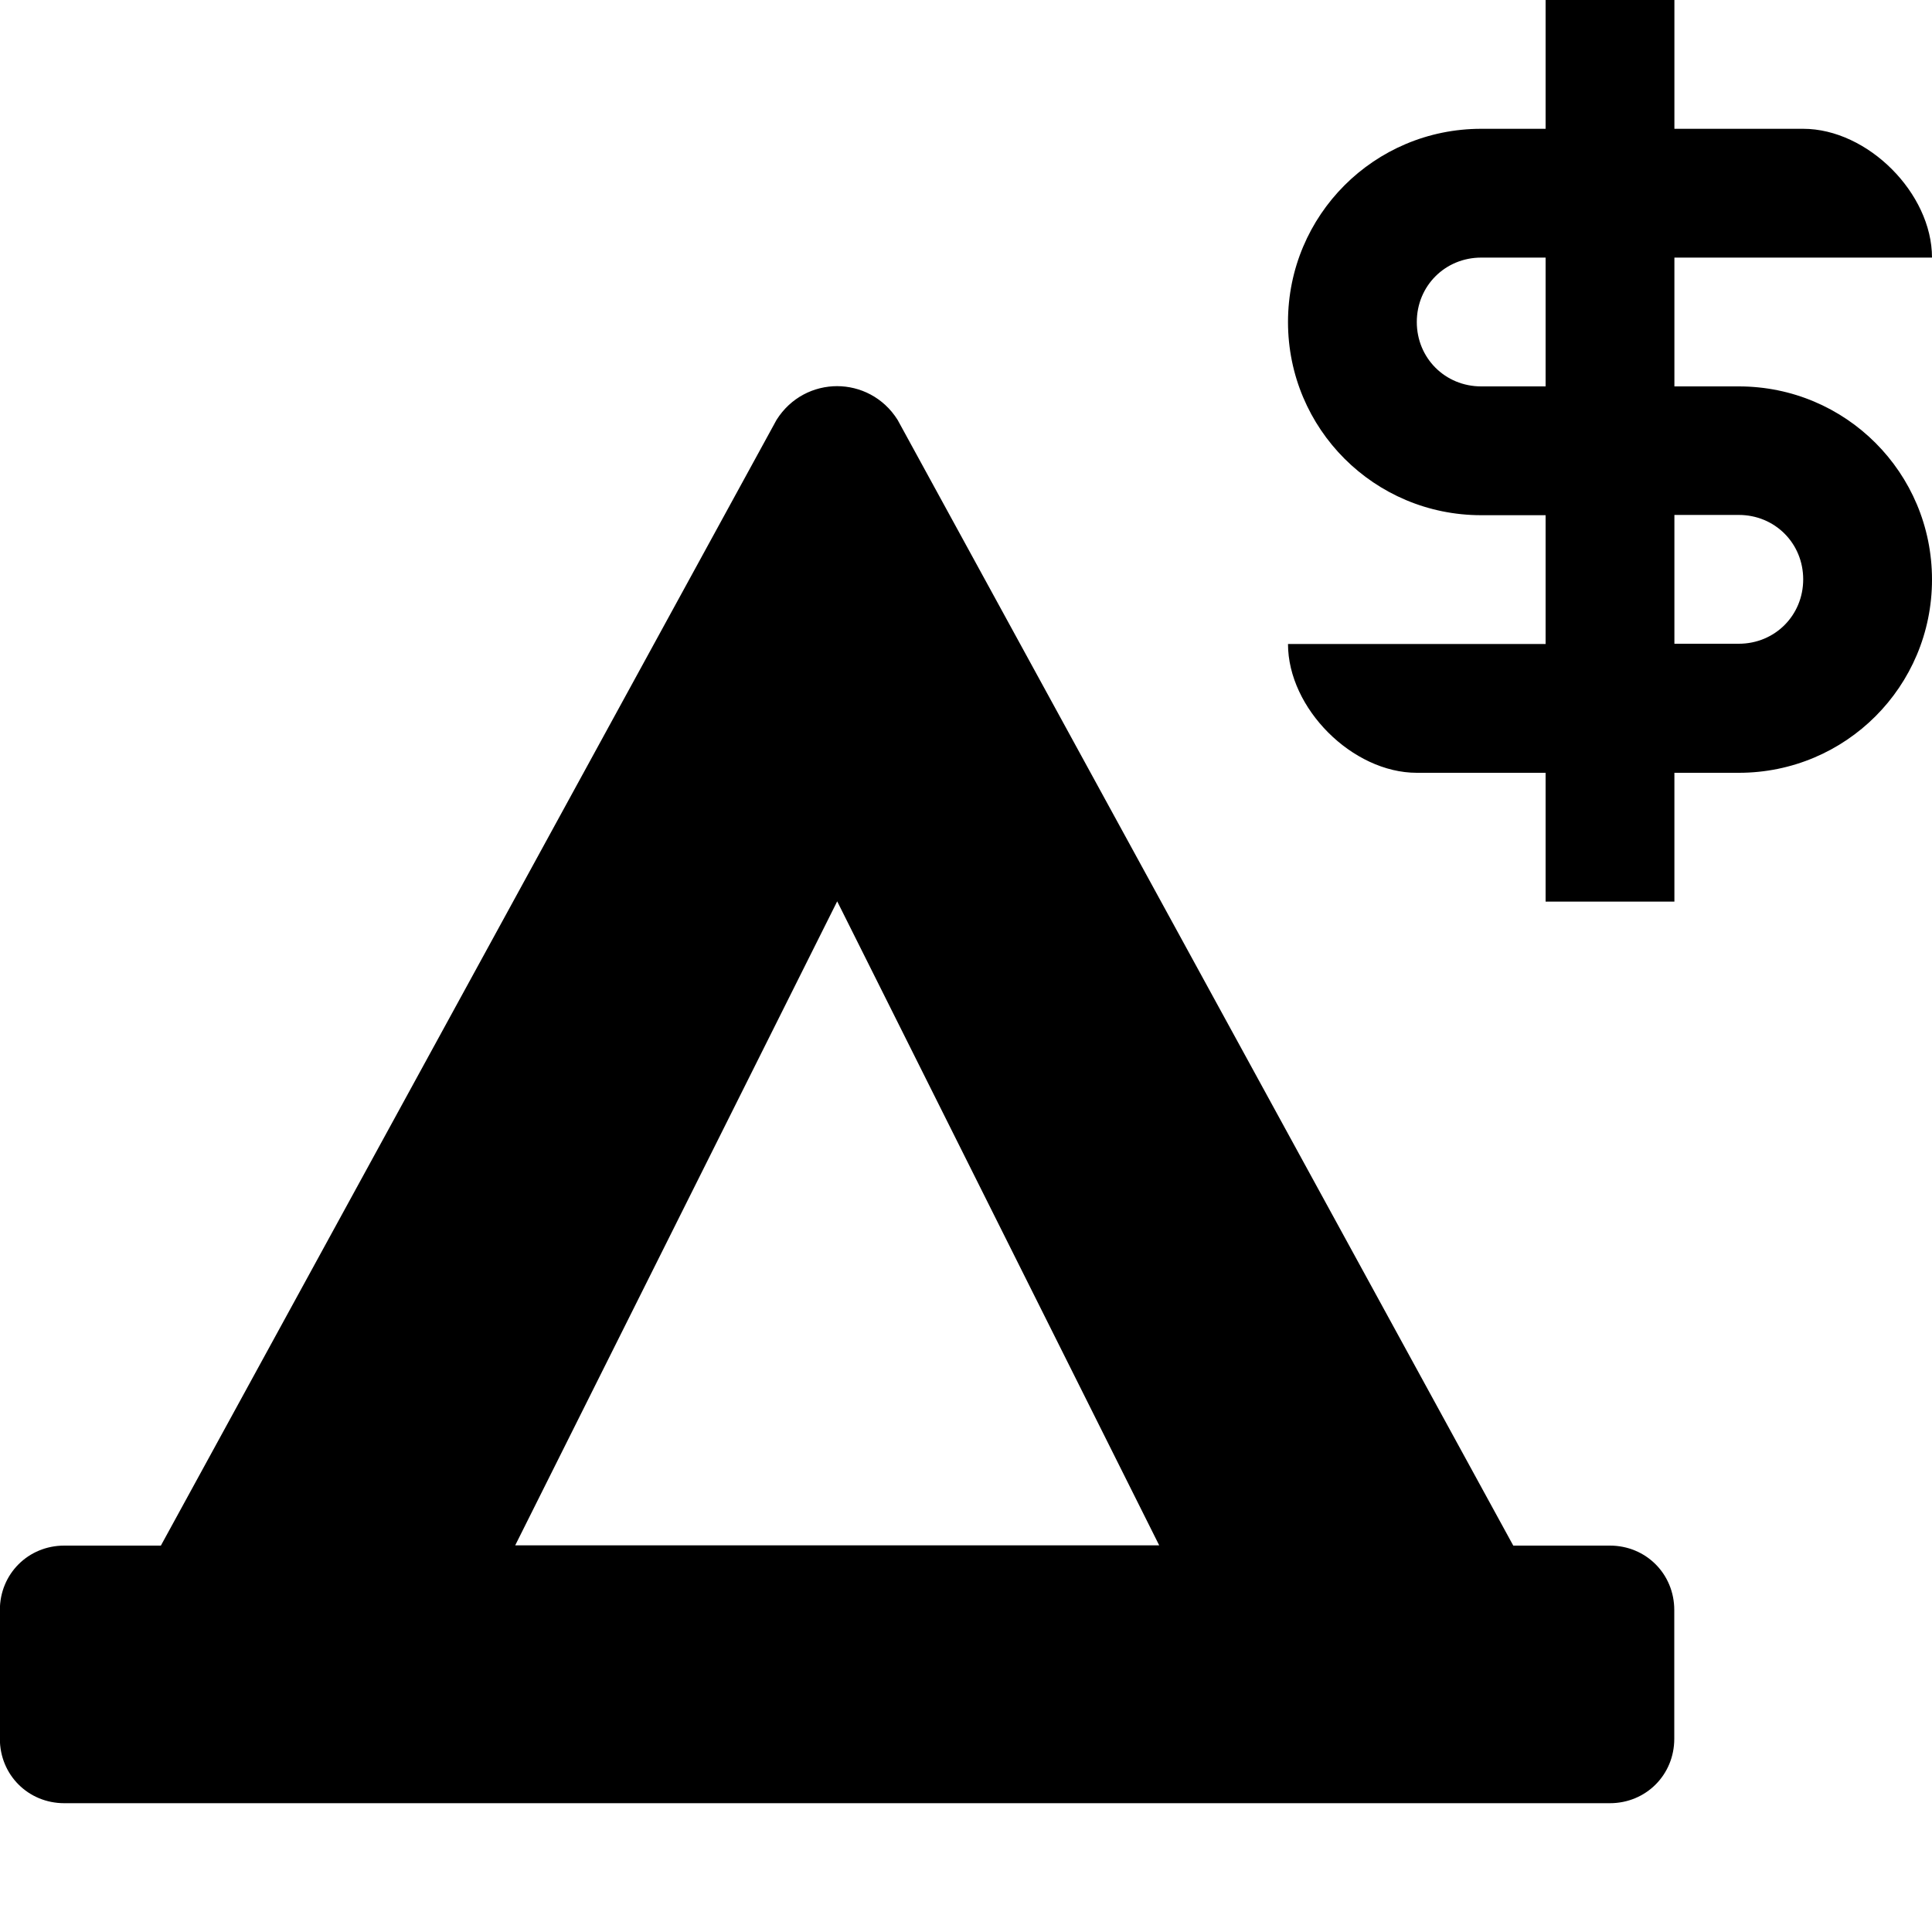
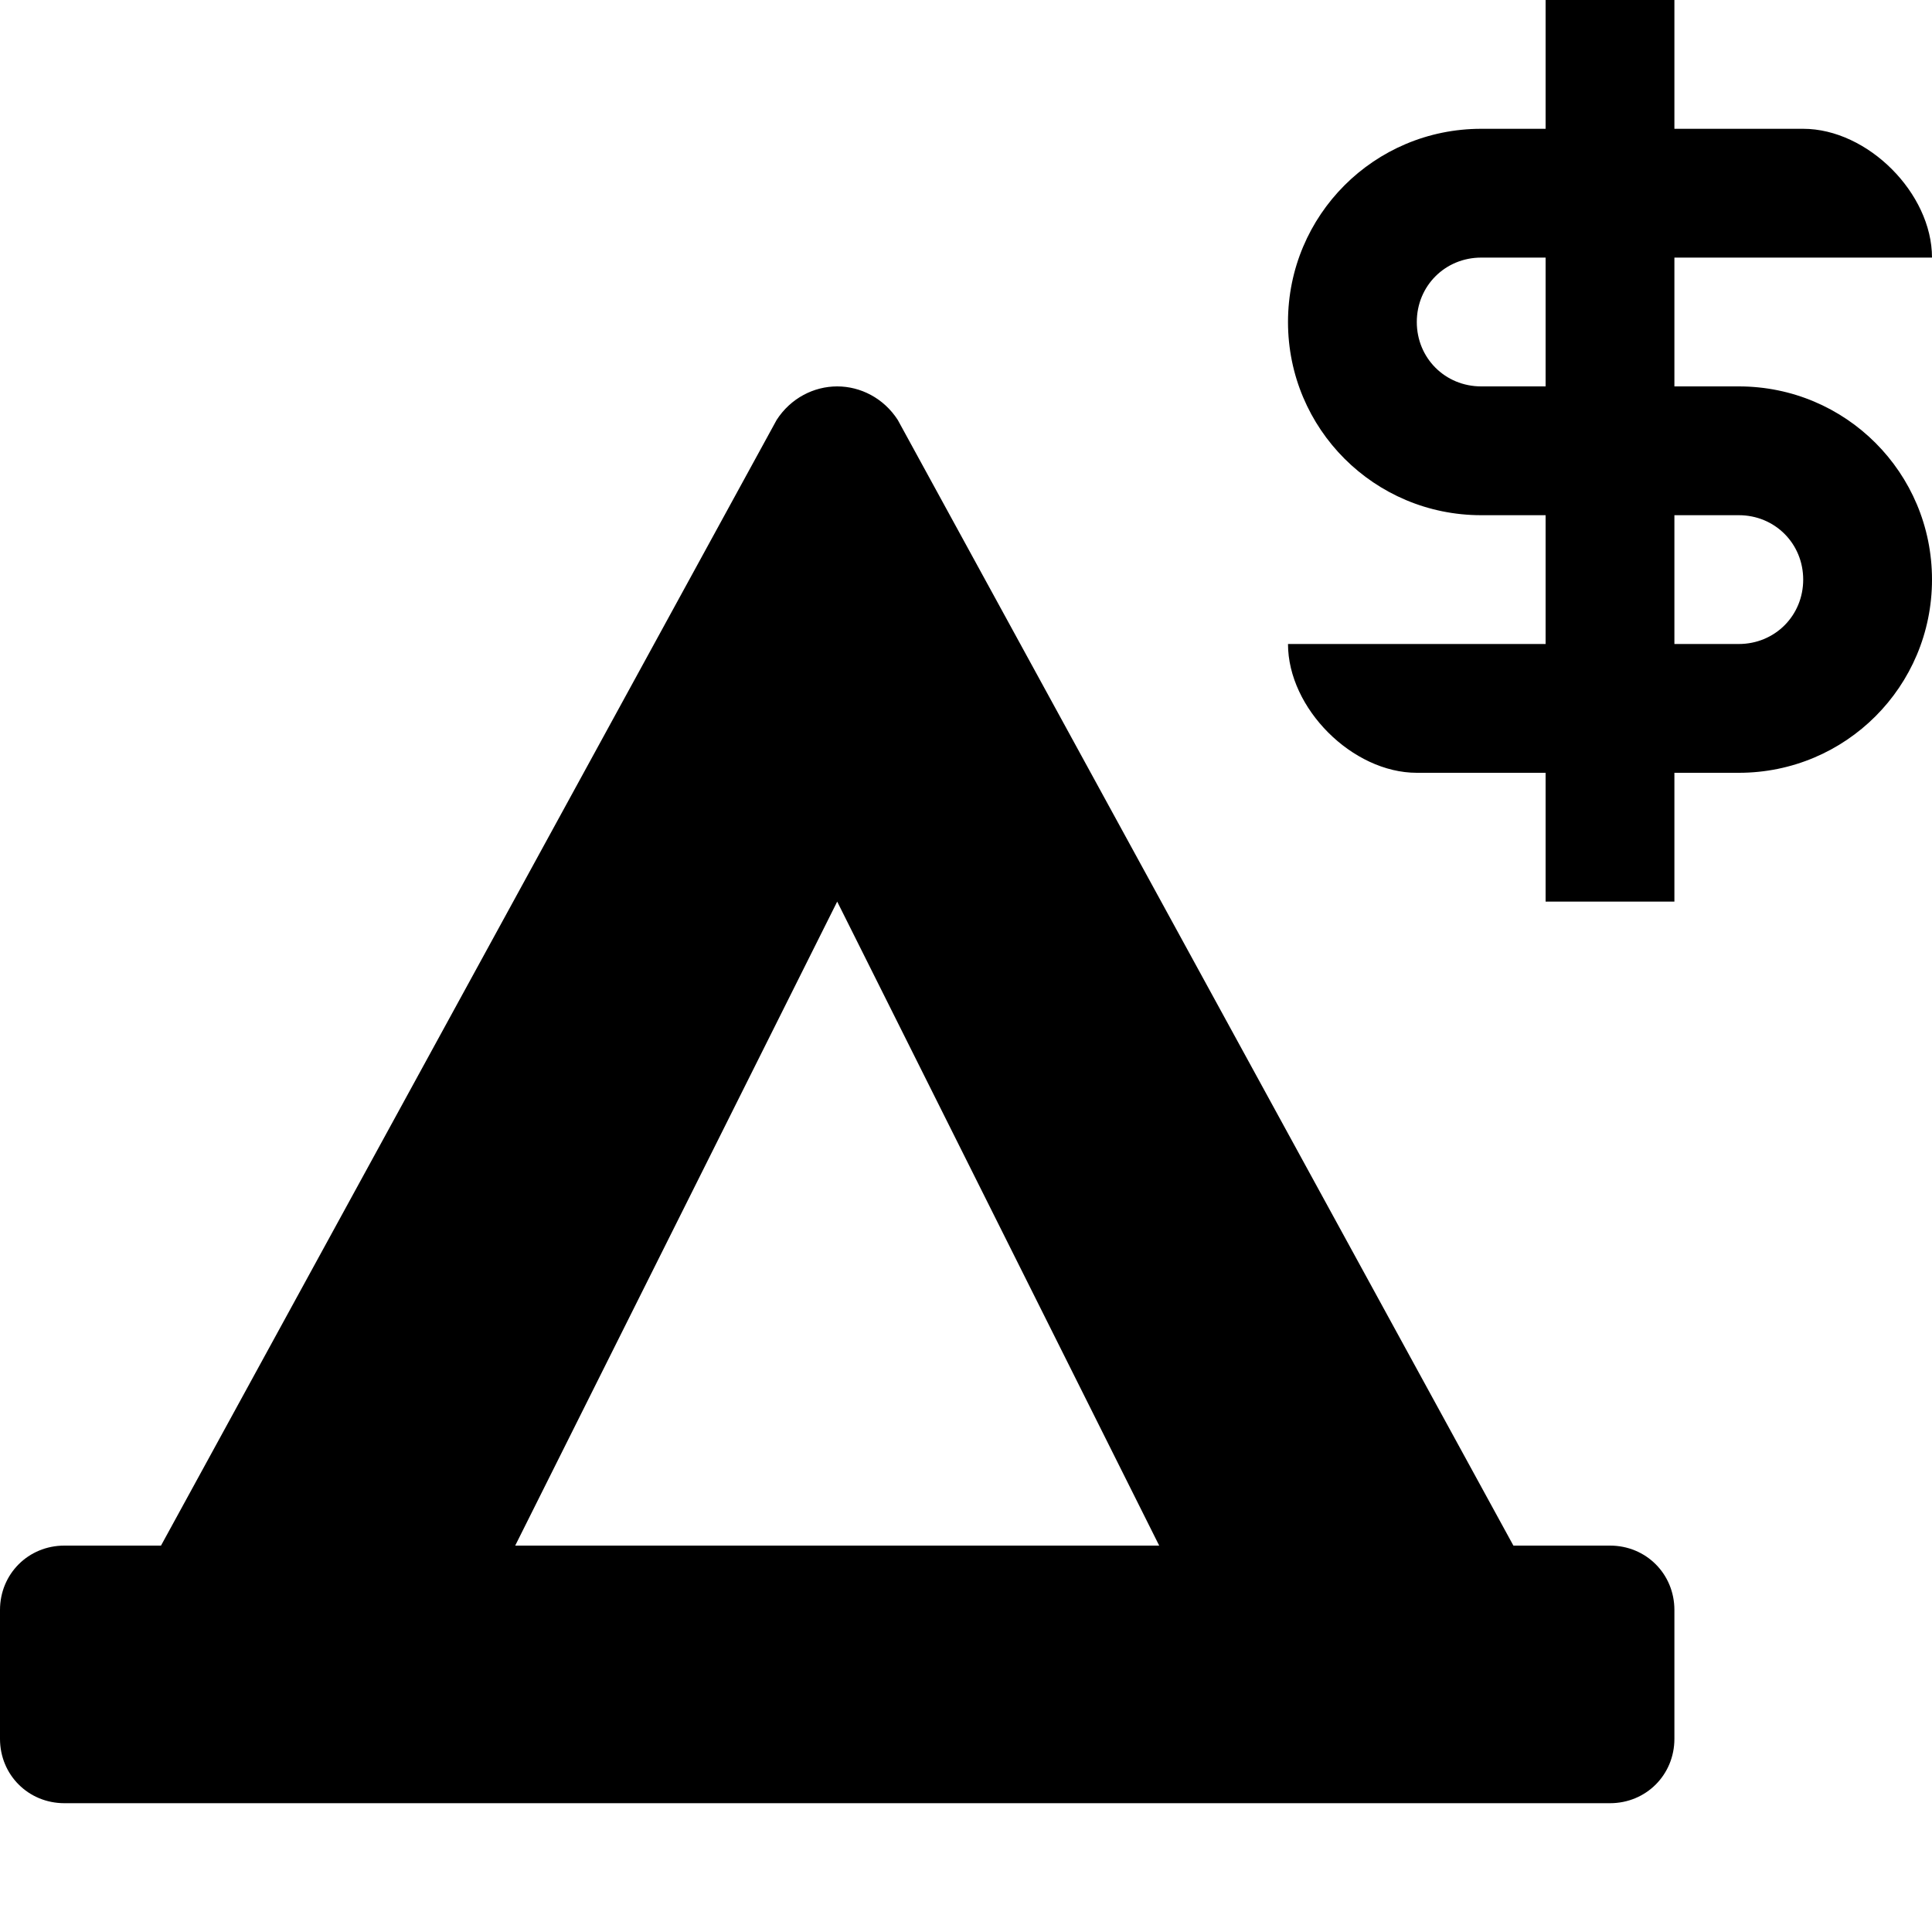
<svg xmlns="http://www.w3.org/2000/svg" viewBox="0 0 15 15">
-   <path d="m12 0v1h-0.5c-0.83 0-1.5 0.67-1.5 1.5s0.67 1.5 1.5 1.5h0.5v1h-2c0 0.5 0.5 1 1 1h1v1h1v-1h0.5c0.83 0 1.5-0.67 1.5-1.5s-0.67-1.5-1.5-1.5h-0.5v-1h2c0-0.5-0.5-1-1-1h-1v-1h-1zm-0.5 2h0.5v1h-0.5c-0.28 0-0.5-0.22-0.5-0.5s0.22-0.5 0.5-0.5zm-5 0.998c-0.18 0-0.361 0.087-0.471 0.262l-4.78 8.74h-0.75c-0.28 0-0.5 0.22-0.5 0.5v1c0 0.28 0.22 0.5 0.5 0.5h12c0.28 0 0.5-0.22 0.5-0.5v-1c0-0.28-0.22-0.5-0.5-0.5h-0.75l-4.78-8.74c-0.11-0.175-0.291-0.262-0.471-0.262zm6.5 1h0.5c0.28 0 0.5 0.22 0.5 0.5s-0.22 0.5-0.5 0.5h-0.5v-1zm-6.5 3 2.5 5h-5l2.5-5z" />
+   <path d="M12 0v1h-0.5c-0.83 0 -1.5 0.67 -1.5 1.5s0.67 1.5 1.5 1.5h0.5v1h-2c0 0.5 0.5 1 1 1h1v1h1v-1h0.5c0.83 0 1.5 -0.67 1.5 -1.5s-0.67 -1.5 -1.5 -1.5h-0.5v-1h2c0 -0.5 -0.5 -1 -1 -1h-1v-1h-1zm-0.5 2h0.5v1h-0.5c-0.28 0 -0.5 -0.22 -0.5 -0.5s0.22 -0.5 0.5 -0.5zm-5 1c-0.18 0 -0.36 0.09 -0.47 0.26l-4.78 8.74h-0.75c-0.28 0 -0.5 0.22 -0.5 0.5v1c0 0.28 0.22 0.5 0.5 0.5h12c0.28 0 0.5 -0.22 0.5 -0.5v-1c0 -0.28 -0.22 -0.5 -0.5 -0.5h-0.75l-4.78 -8.74c-0.11 -0.17 -0.29 -0.26 -0.47 -0.26zm6.5 1h0.5c0.28 0 0.5 0.22 0.5 0.5s-0.22 0.5 -0.5 0.5h-0.5v-1zm-6.5 3l2.5 5h-5l2.5 -5z" />
</svg>
